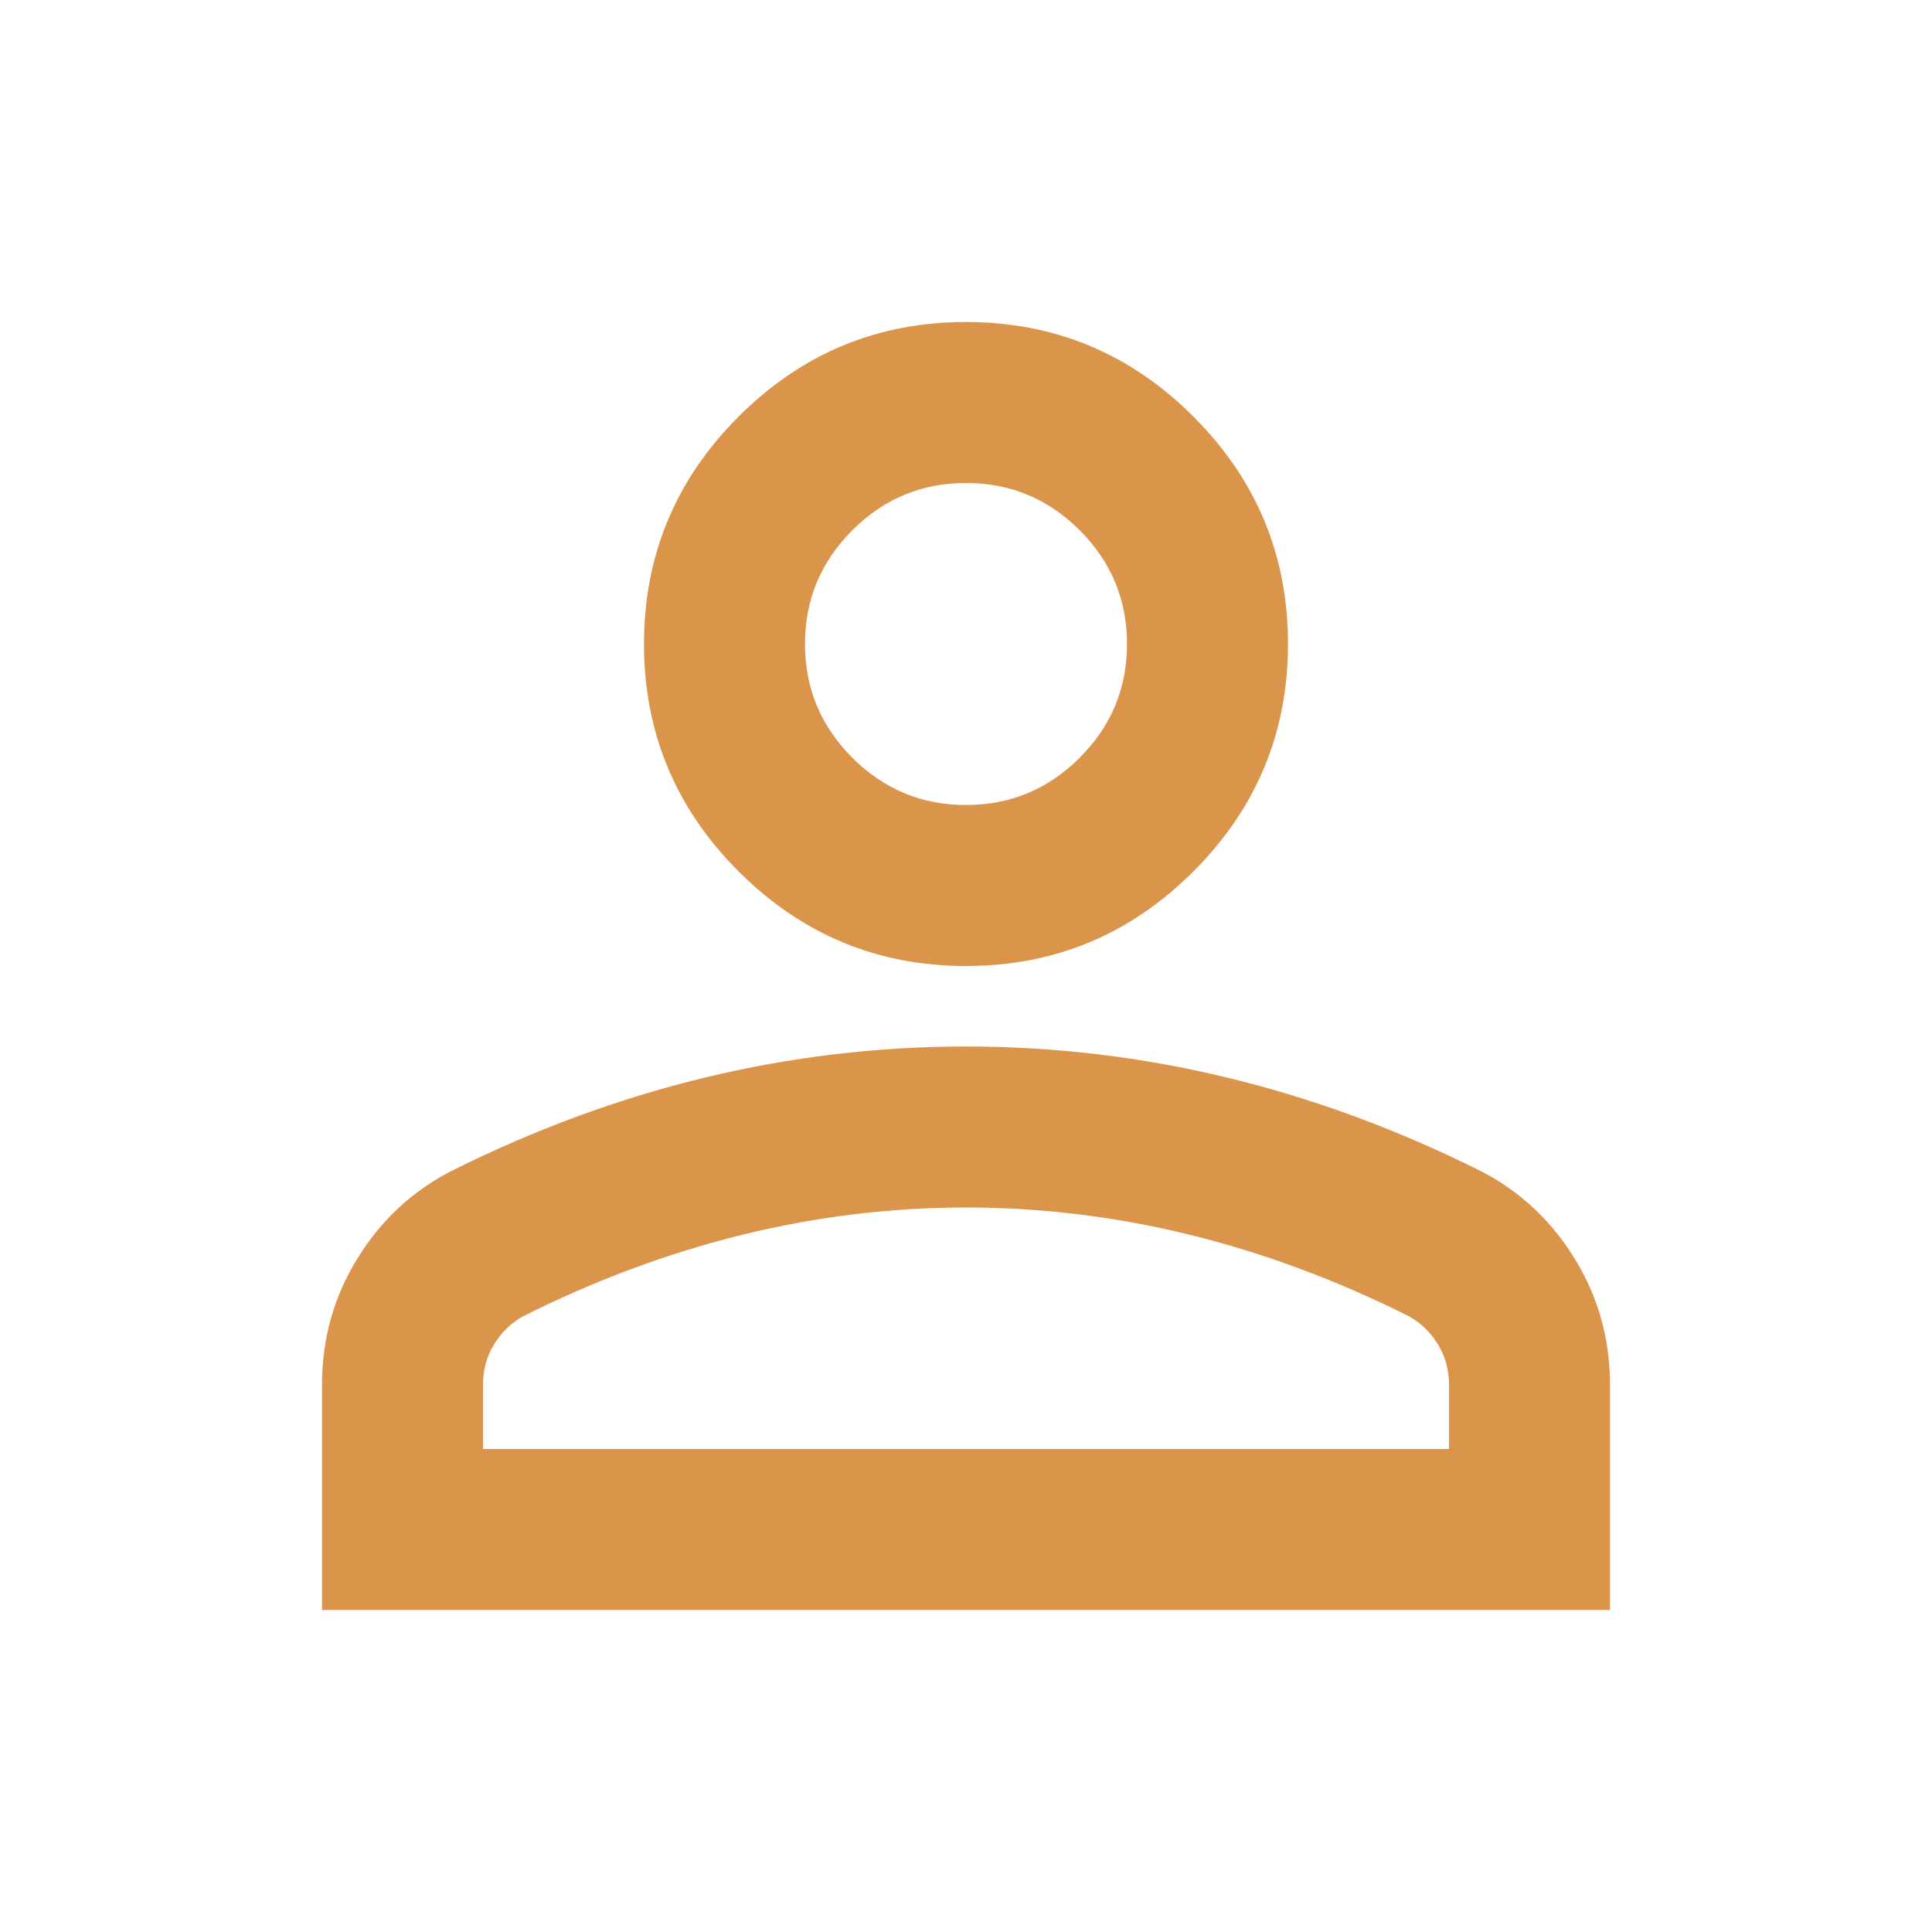
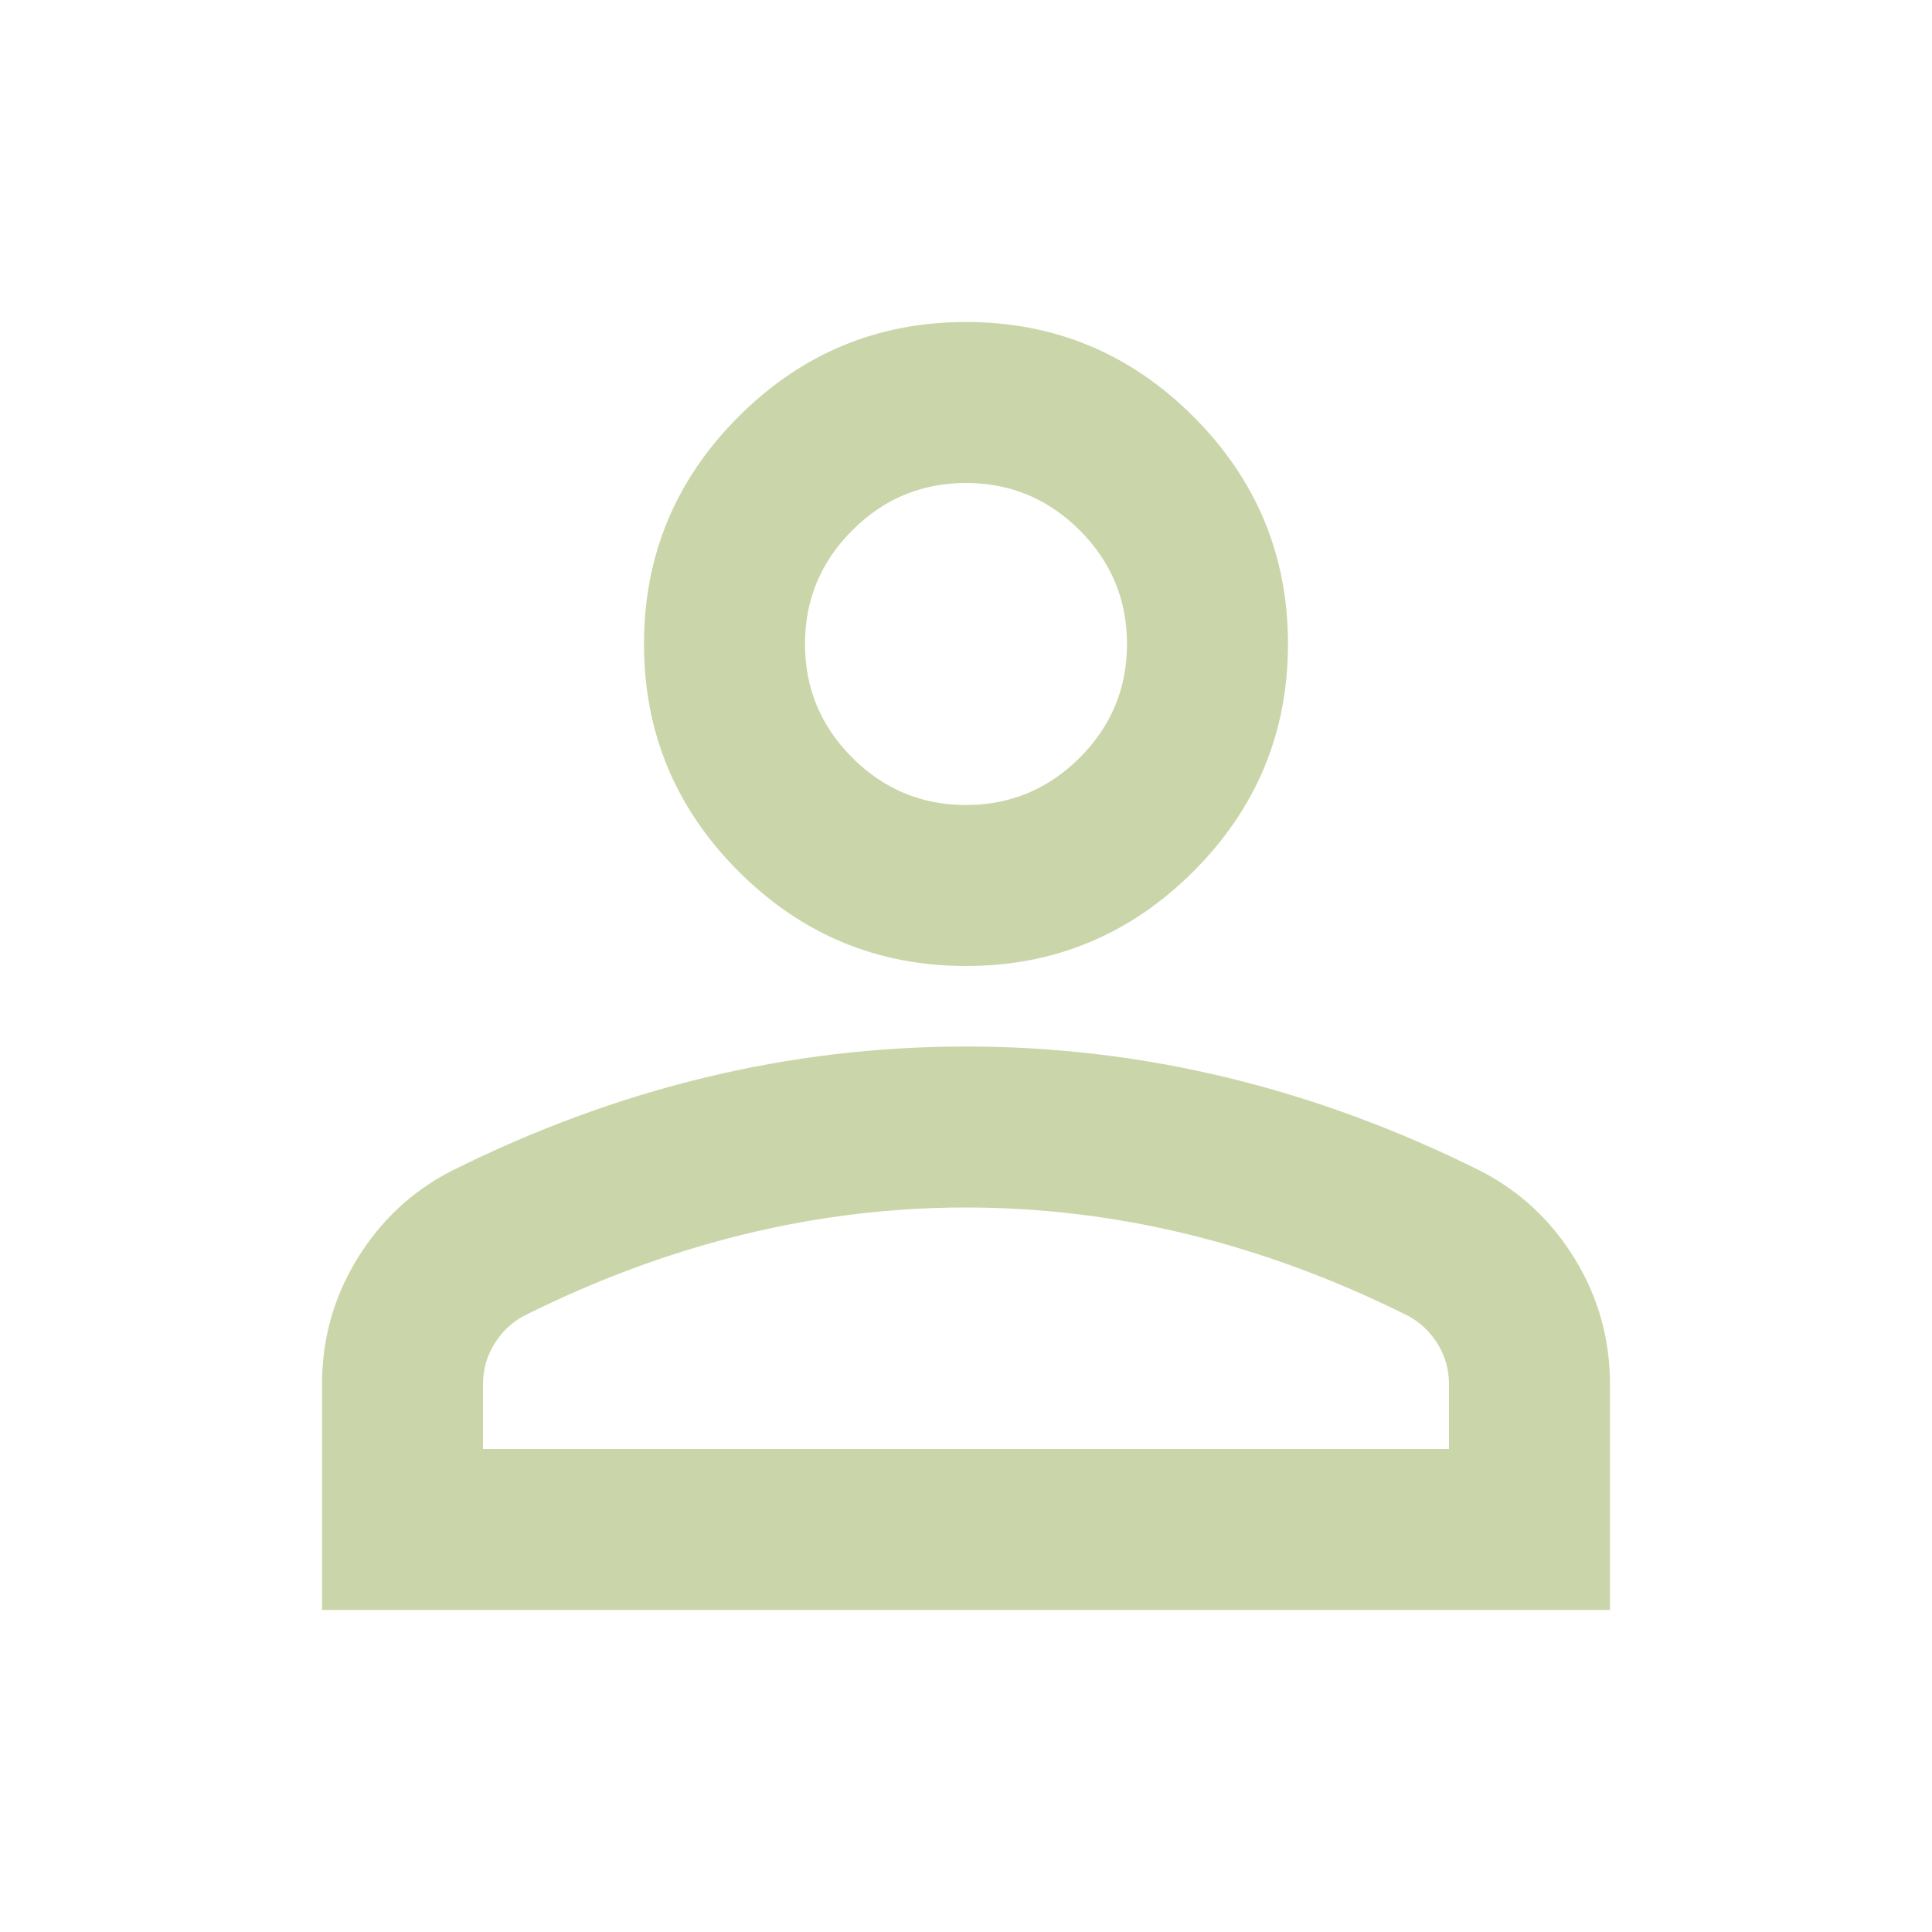
- <svg xmlns="http://www.w3.org/2000/svg" height="24px" viewBox="0 -960 960 960" width="24px" fill="#DA954B">
+ <svg xmlns="http://www.w3.org/2000/svg" height="24px" viewBox="0 -960 960 960" width="24px" fill="#cad6a9">
  <path d="M480-480q-66 0-113-47t-47-113q0-66 47-113t113-47q66 0 113 47t47 113q0 66-47 113t-113 47ZM160-160v-112q0-34 17.5-62.5T224-378q62-31 126-46.5T480-440q66 0 130 15.5T736-378q29 15 46.5 43.5T800-272v112H160Zm80-80h480v-32q0-11-5.5-20T700-306q-54-27-109-40.5T480-360q-56 0-111 13.5T260-306q-9 5-14.5 14t-5.5 20v32Zm240-320q33 0 56.5-23.5T560-640q0-33-23.5-56.5T480-720q-33 0-56.5 23.5T400-640q0 33 23.5 56.5T480-560Zm0-80Zm0 400Z" />
</svg>
